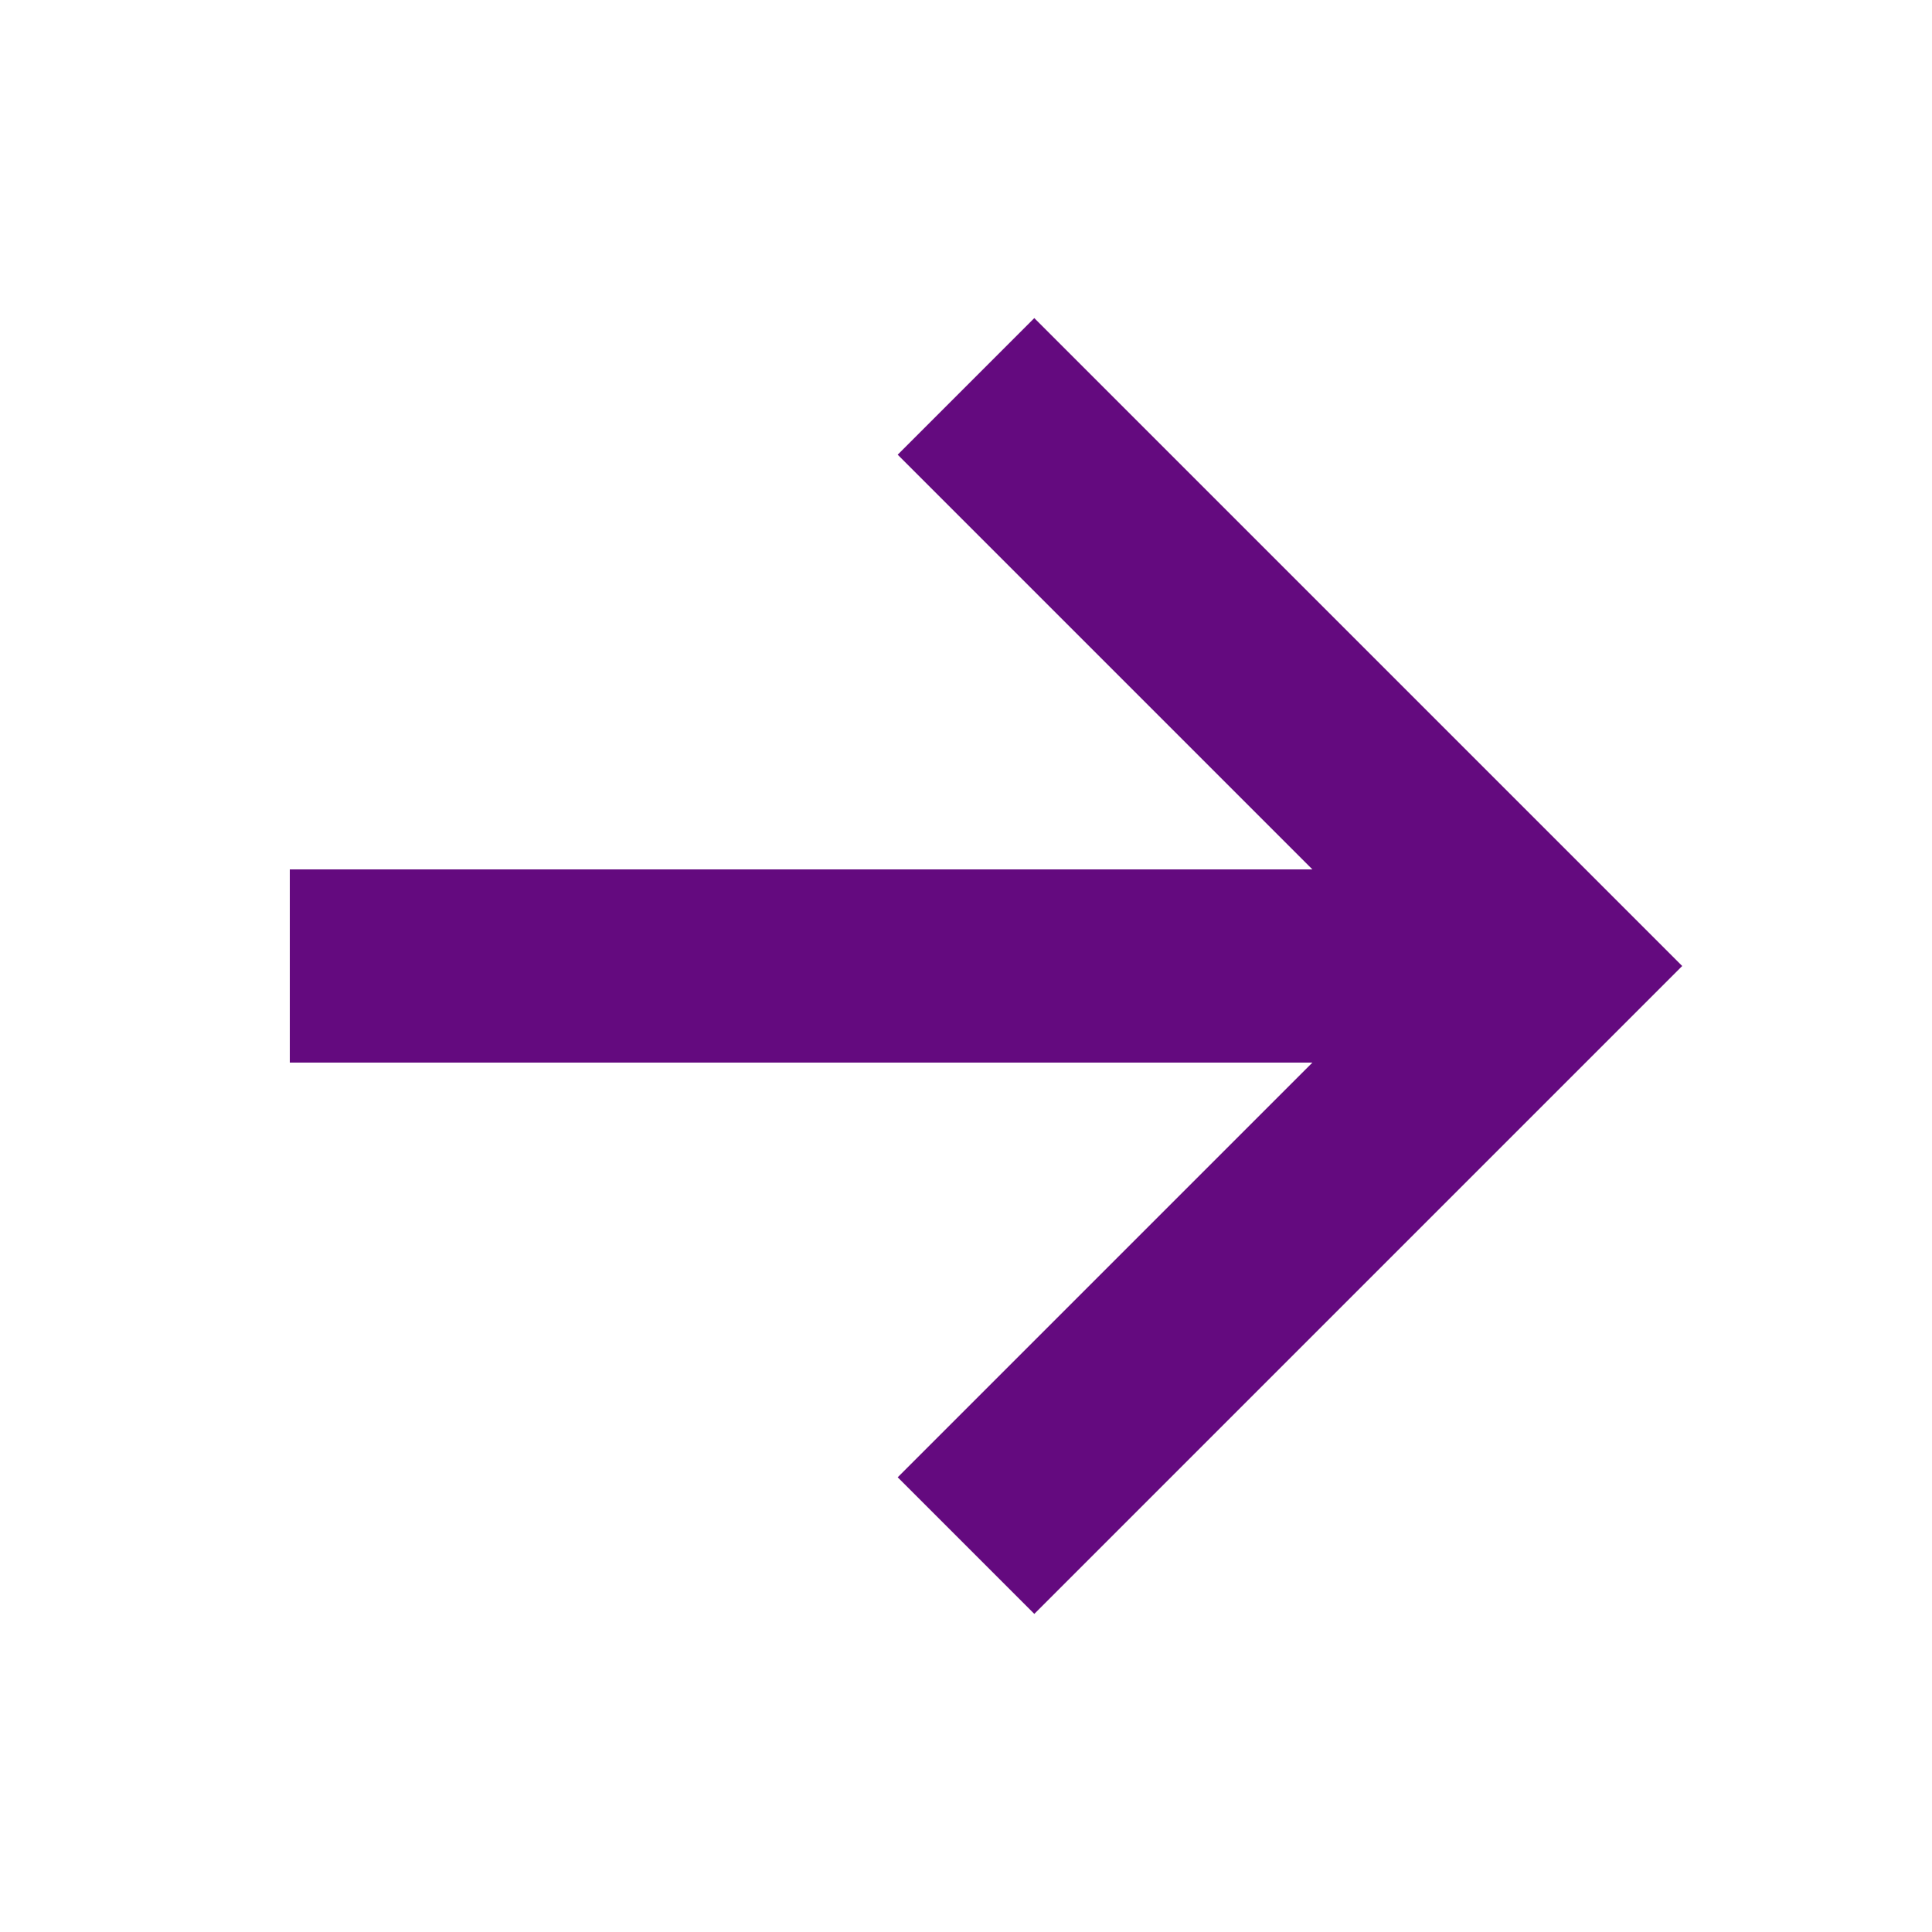
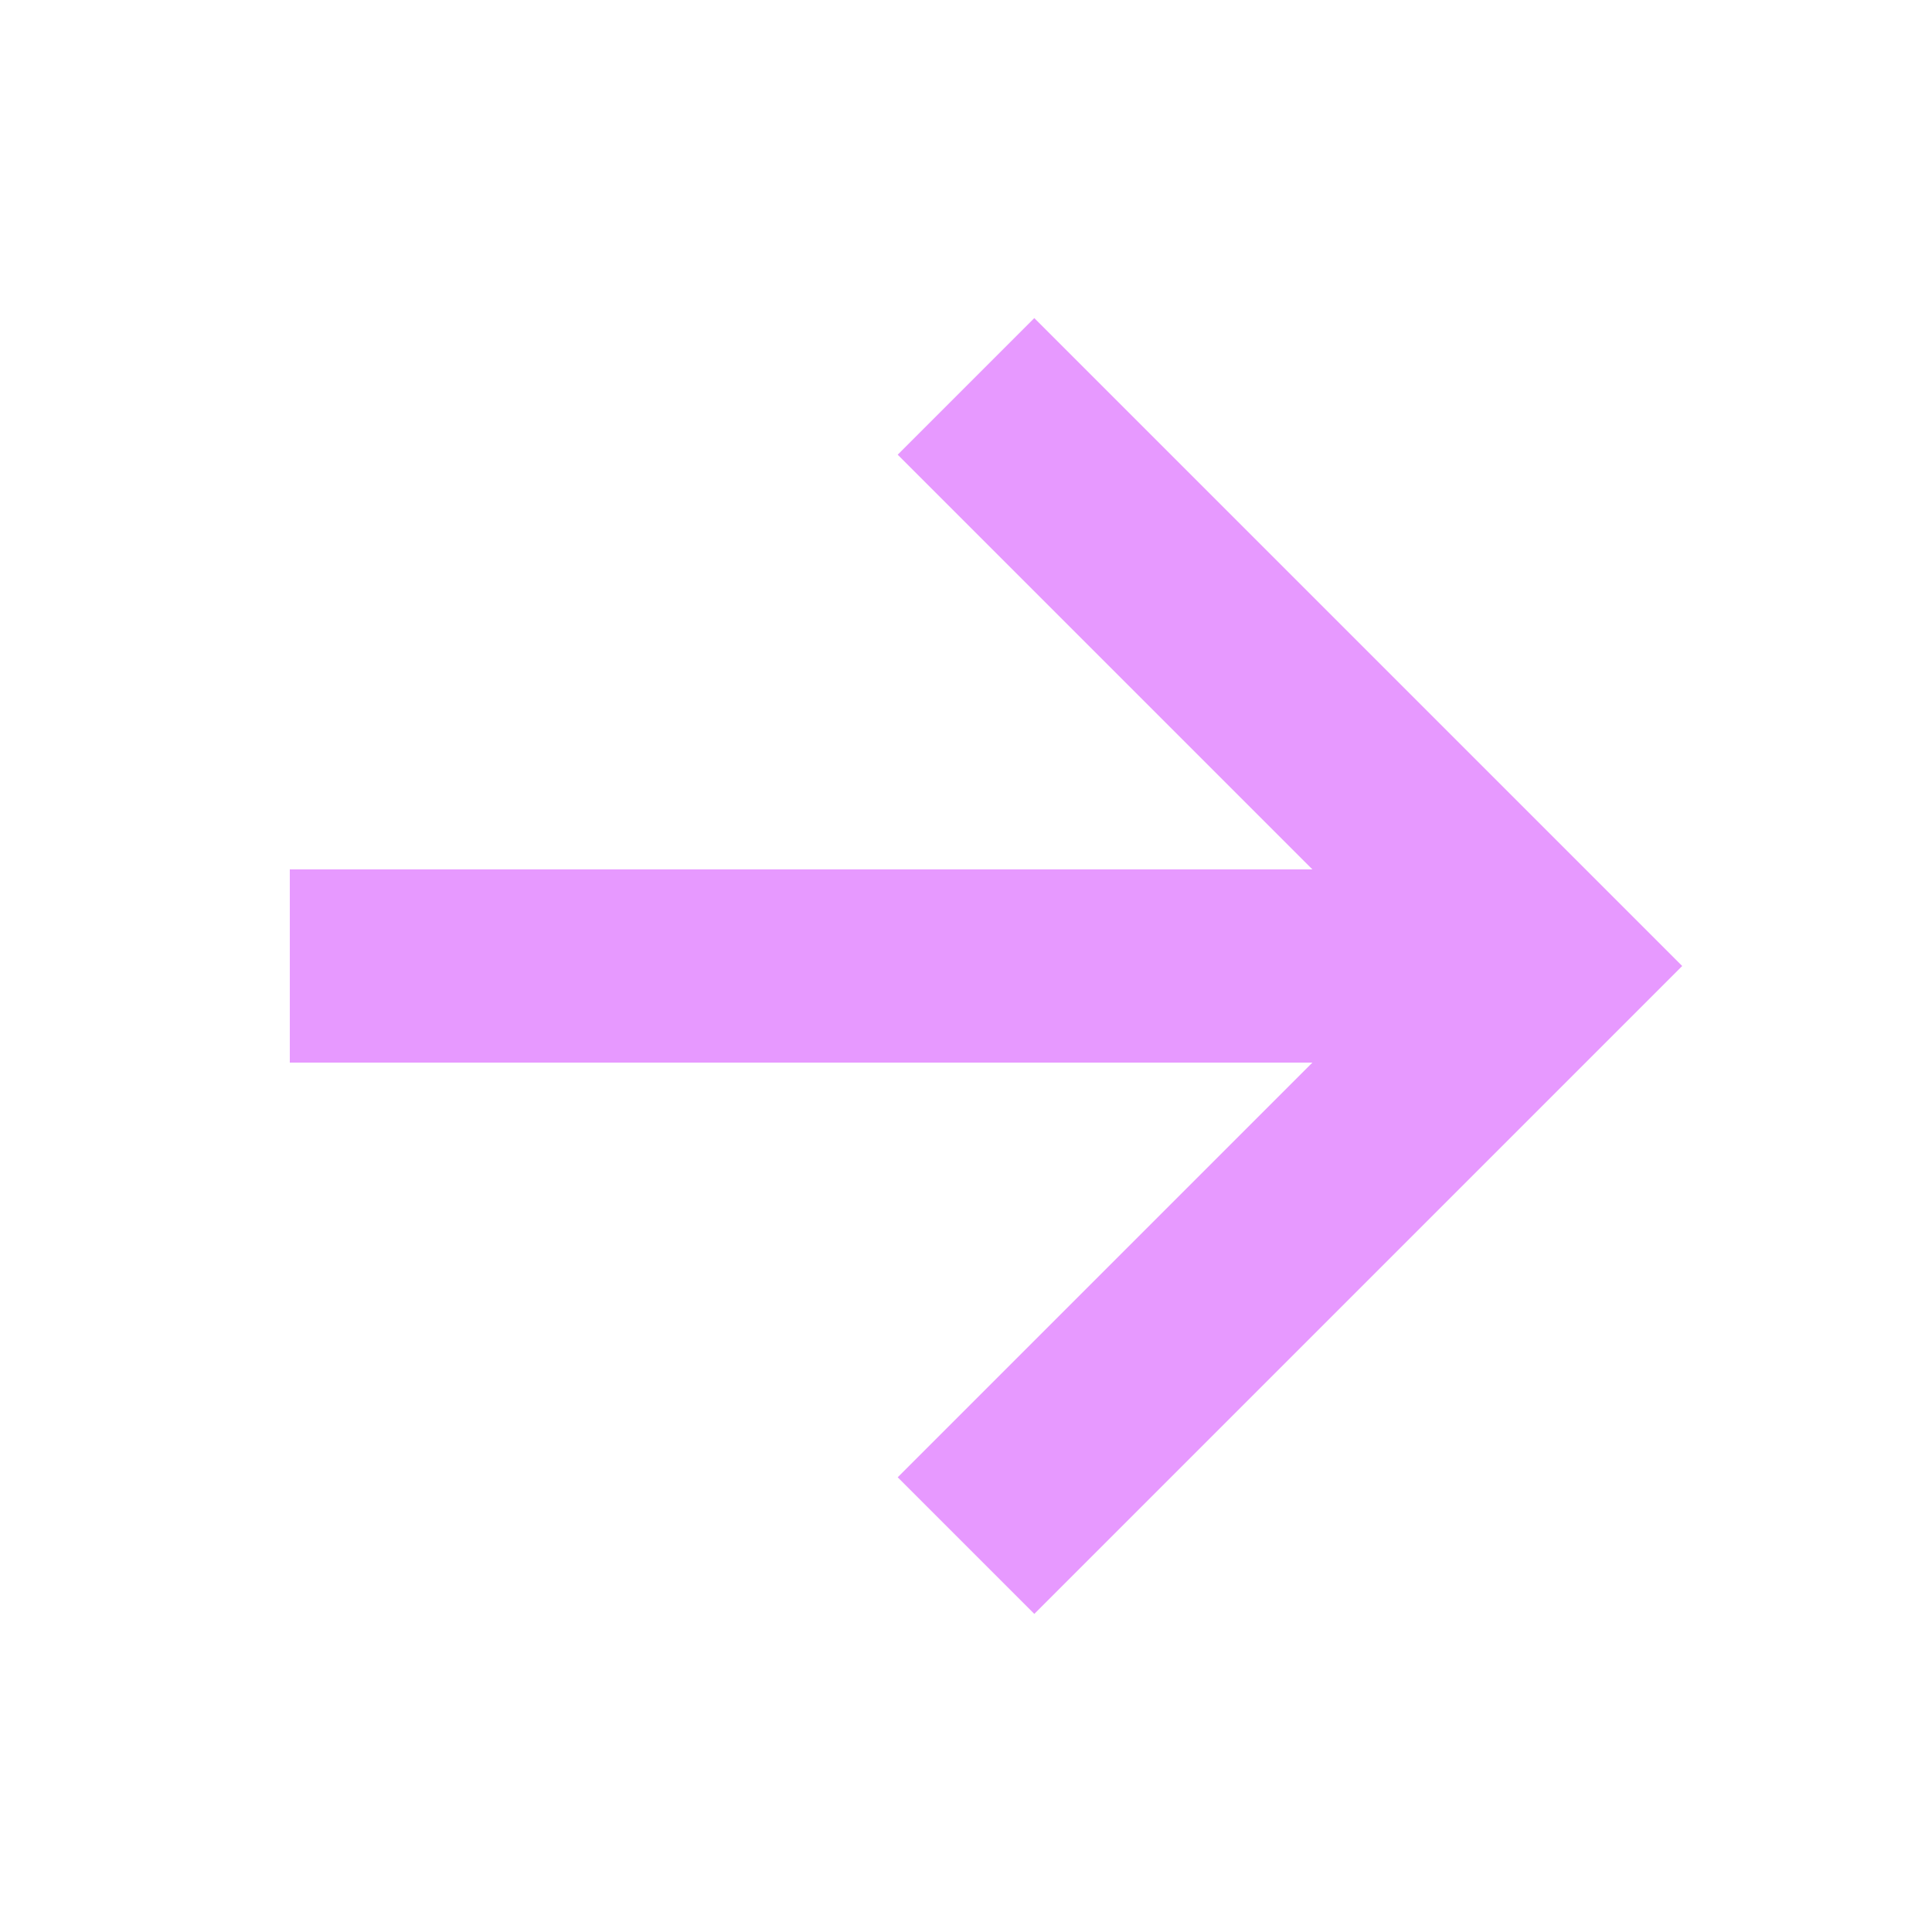
- <svg xmlns="http://www.w3.org/2000/svg" id="Layer_1" data-name="Layer 1" viewBox="0 0 100 100">
+ <svg xmlns="http://www.w3.org/2000/svg" id="Layer_2" data-name="Layer 2" viewBox="0 0 100 100">
  <defs>
    <style>
      .cls-1 {
        fill: none;
-         stroke: #640a7f;
+         stroke: #e799ff;
        stroke-miterlimit: 10;
        stroke-width: 10px;
      }
    </style>
  </defs>
  <line class="cls-1" x1="80" y1="50" x2="15" y2="50" />
  <polyline class="cls-1" points="50 20 80 50 50 80" />
</svg>
